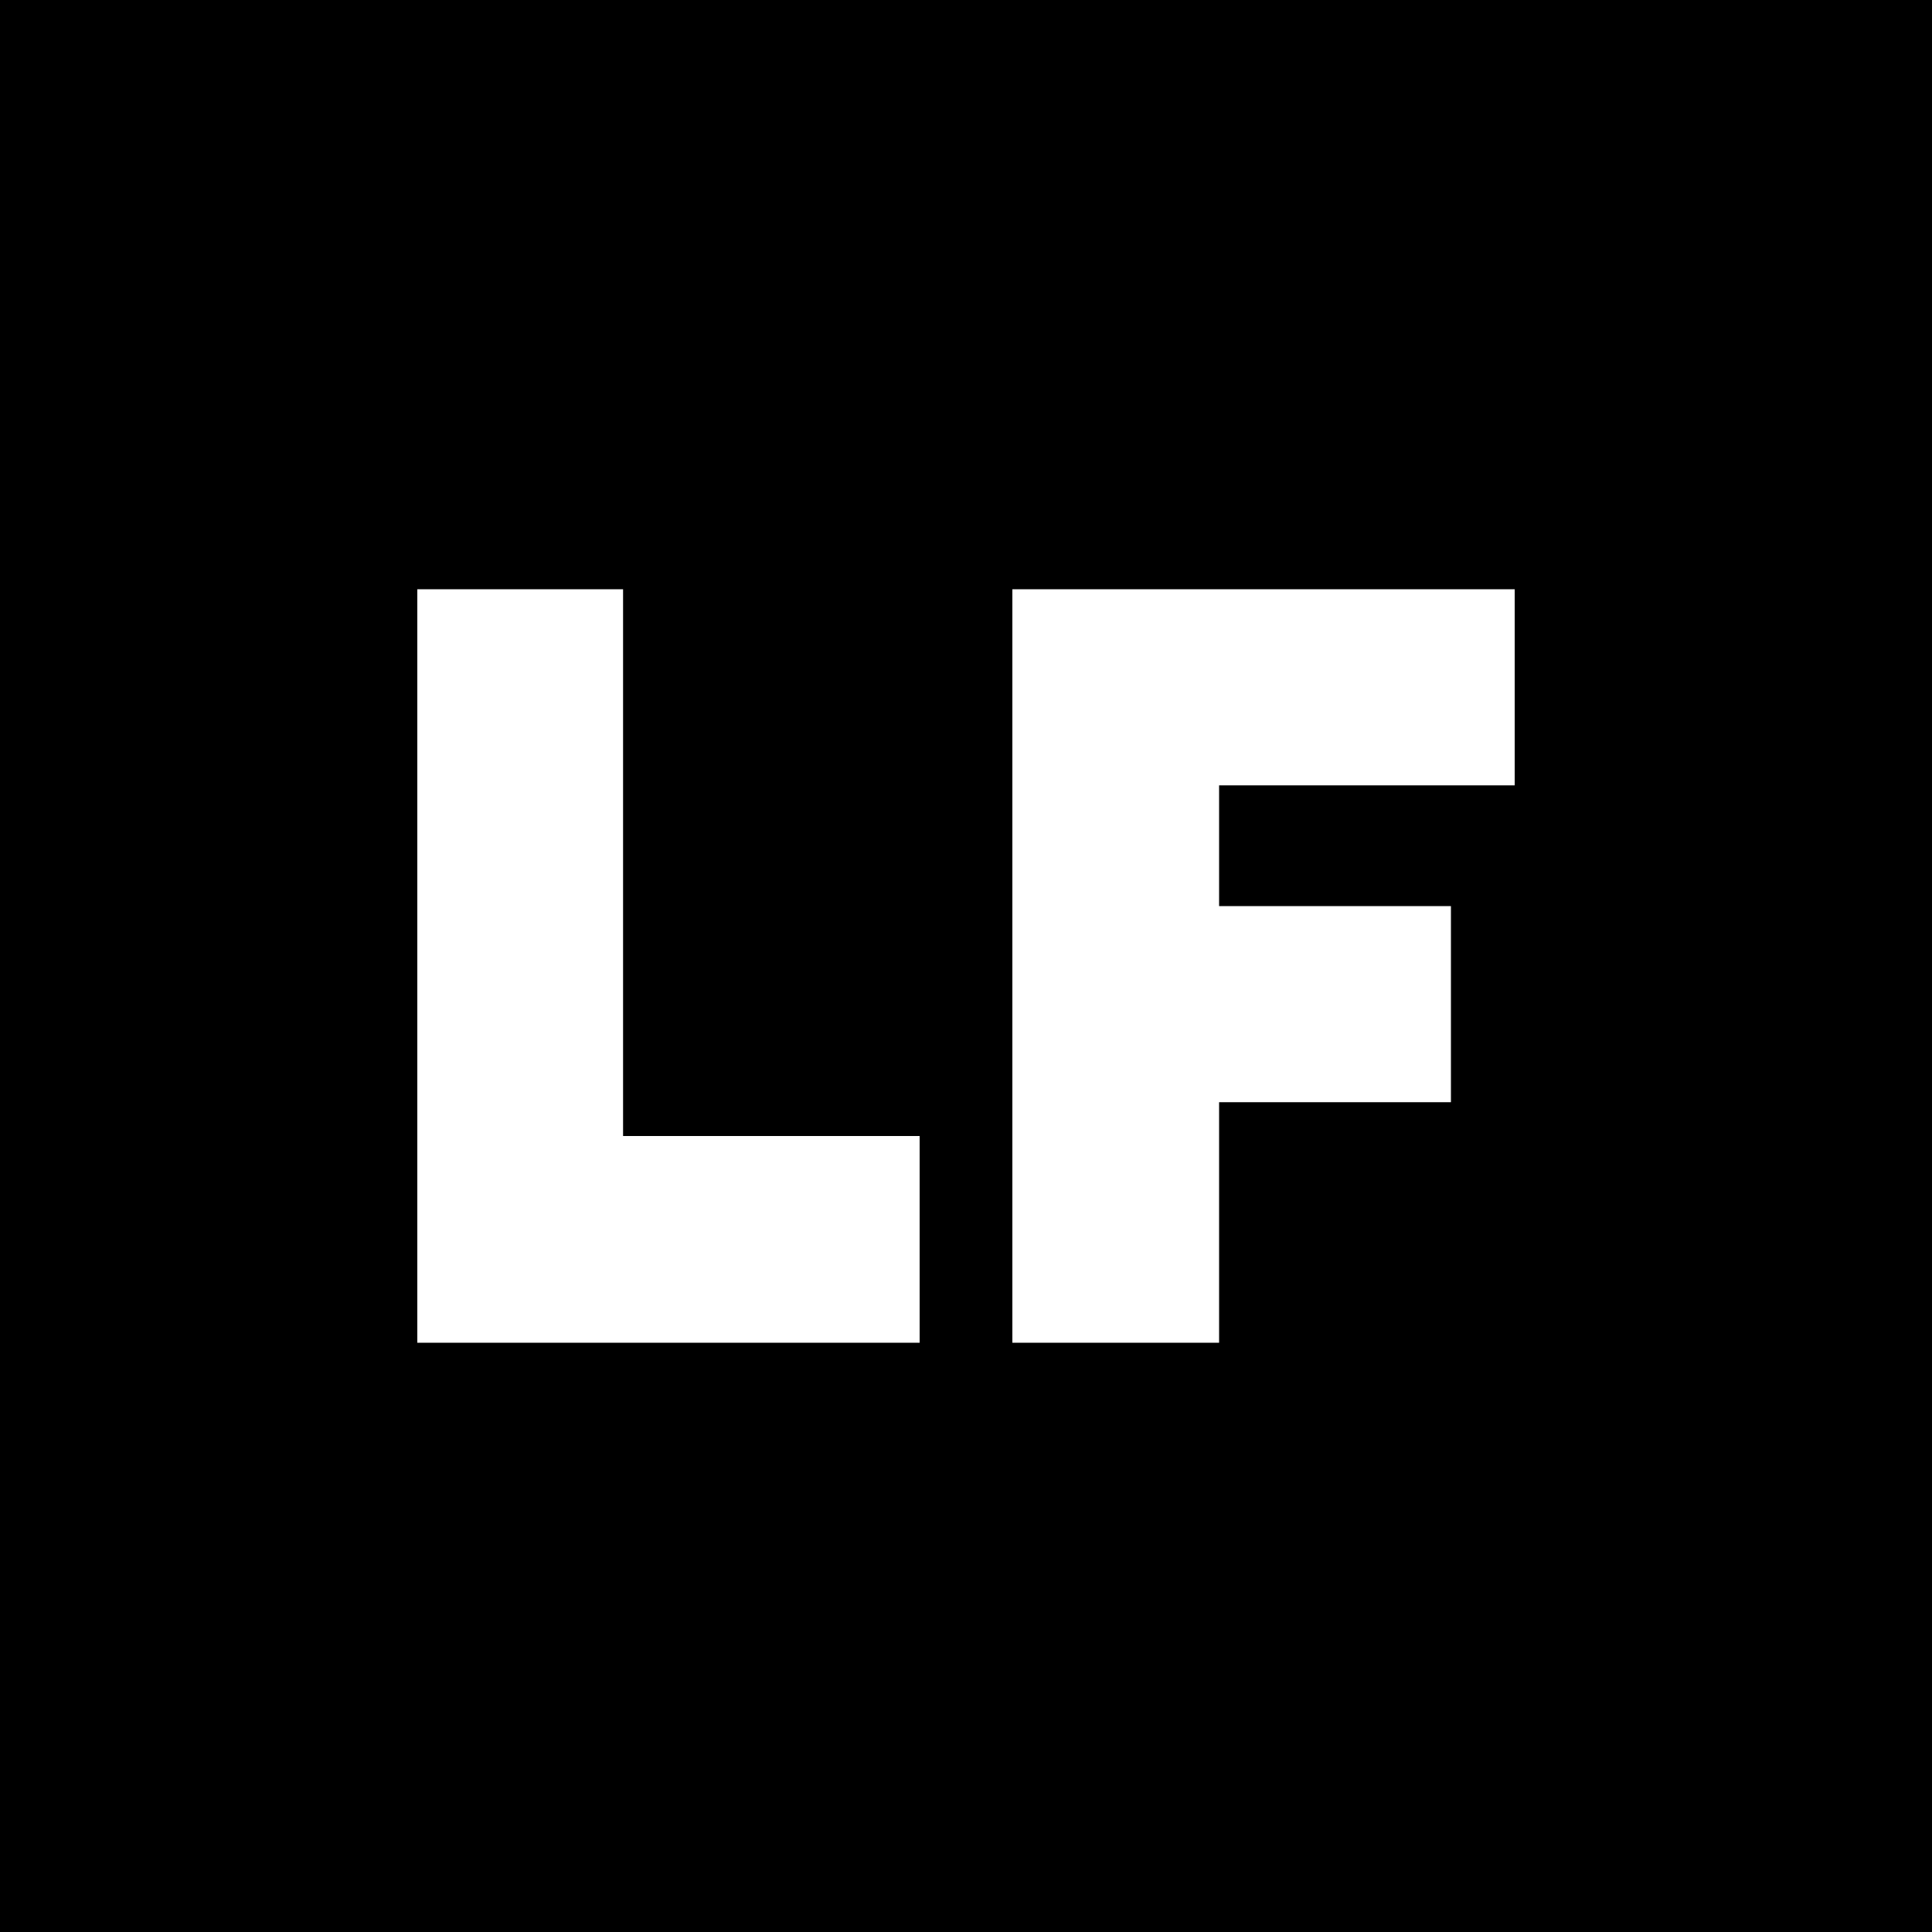
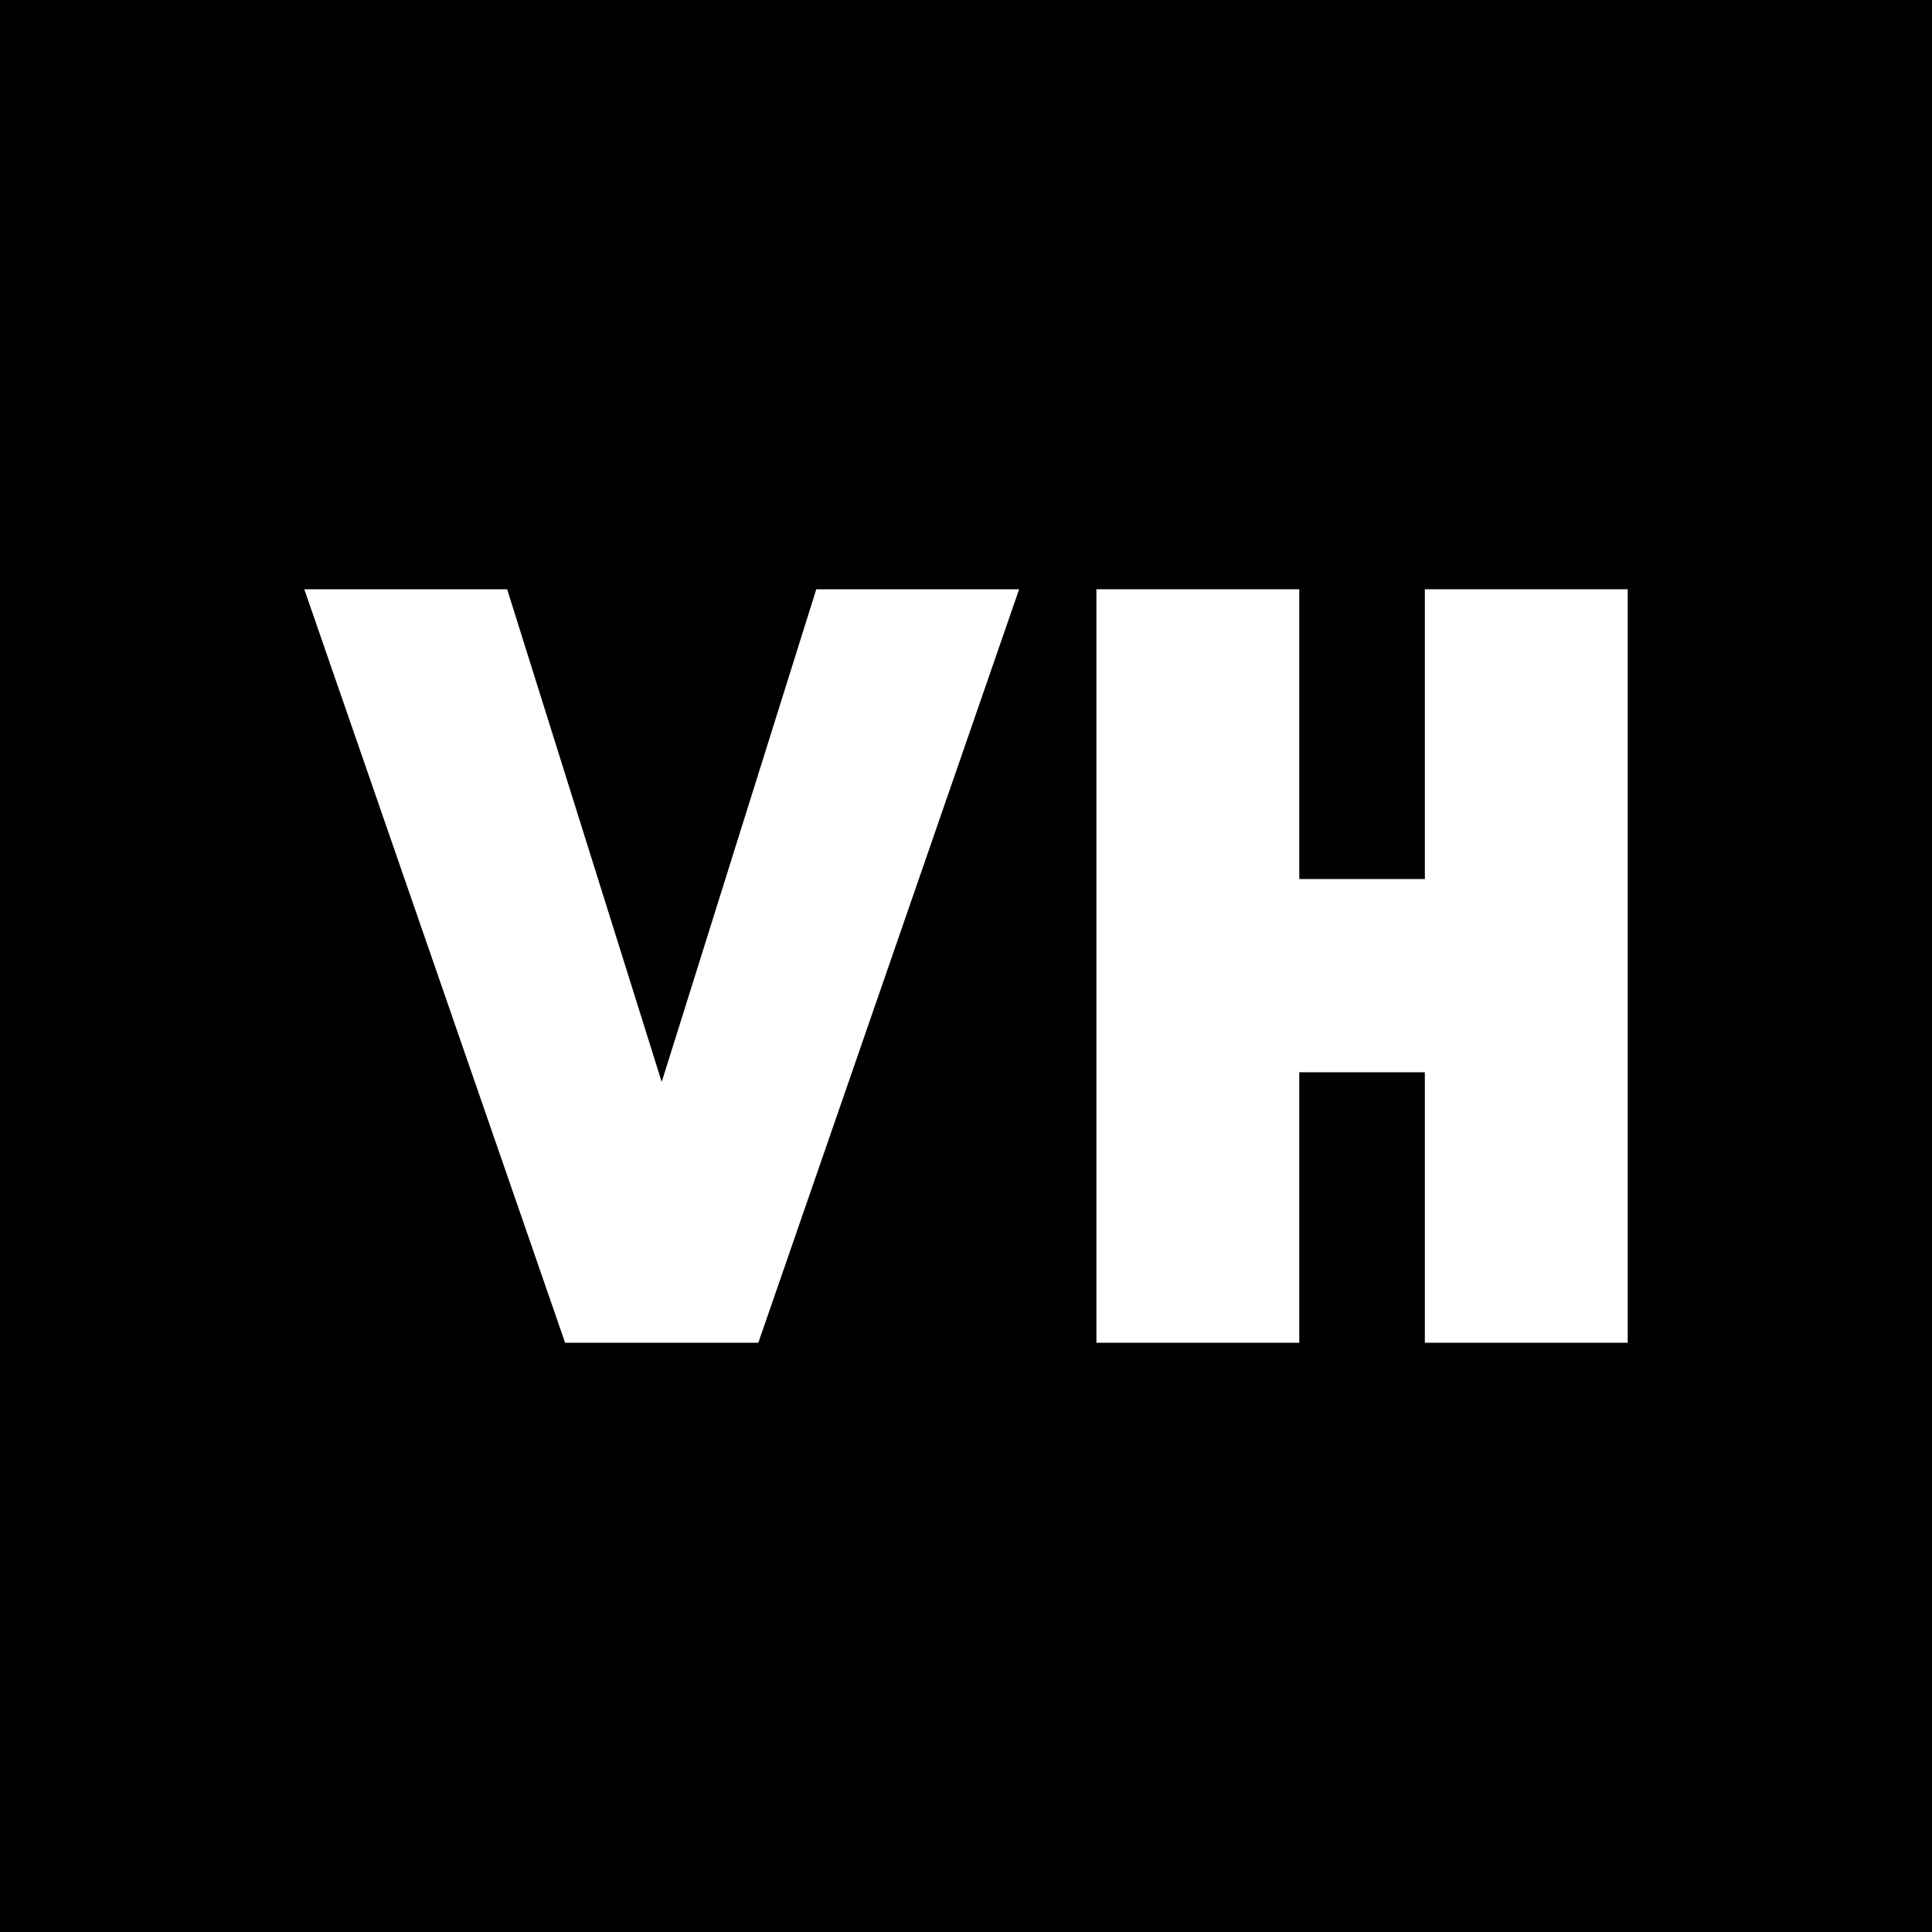
<svg xmlns="http://www.w3.org/2000/svg" width="20" height="20" viewBox="0 0 20 20">
  <style>rect { fill: black; } polygon { fill: white; } @media (prefers-color-scheme: dark) { rect { fill: white; } polygon { fill: black; } }</style>
  <rect x="0" width="20" height="20" stroke-width="0" />
  <g>
-     <polygon points="6.45 6.1 4.32 6.1 4.32 13.9 9.52 13.9 9.52 11.76 6.45 11.76 6.45 6.1" stroke-width="0" />
-     <polygon points="15.68 8.13 15.68 6.1 10.48 6.1 10.48 13.9 12.62 13.9 12.62 11.41 15.02 11.41 15.02 9.38 12.62 9.38 12.62 8.13 15.68 8.13" stroke-width="0" />
+     <polygon points="3.15 6.1 5.25 6.1 6.85 11.2 8.45 6.1 10.55 6.1 7.85 13.9 5.85 13.9 3.15 6.1" stroke-width="0" />
+     <polygon points="11.35 6.1 13.45 6.1 13.45 9.1 14.75 9.1 14.75 6.1 16.85 6.1 16.85 13.9 14.75 13.9 14.75 11.1 13.45 11.1 13.45 13.9 11.35 13.9 11.35 6.1" stroke-width="0" />
  </g>
</svg>
